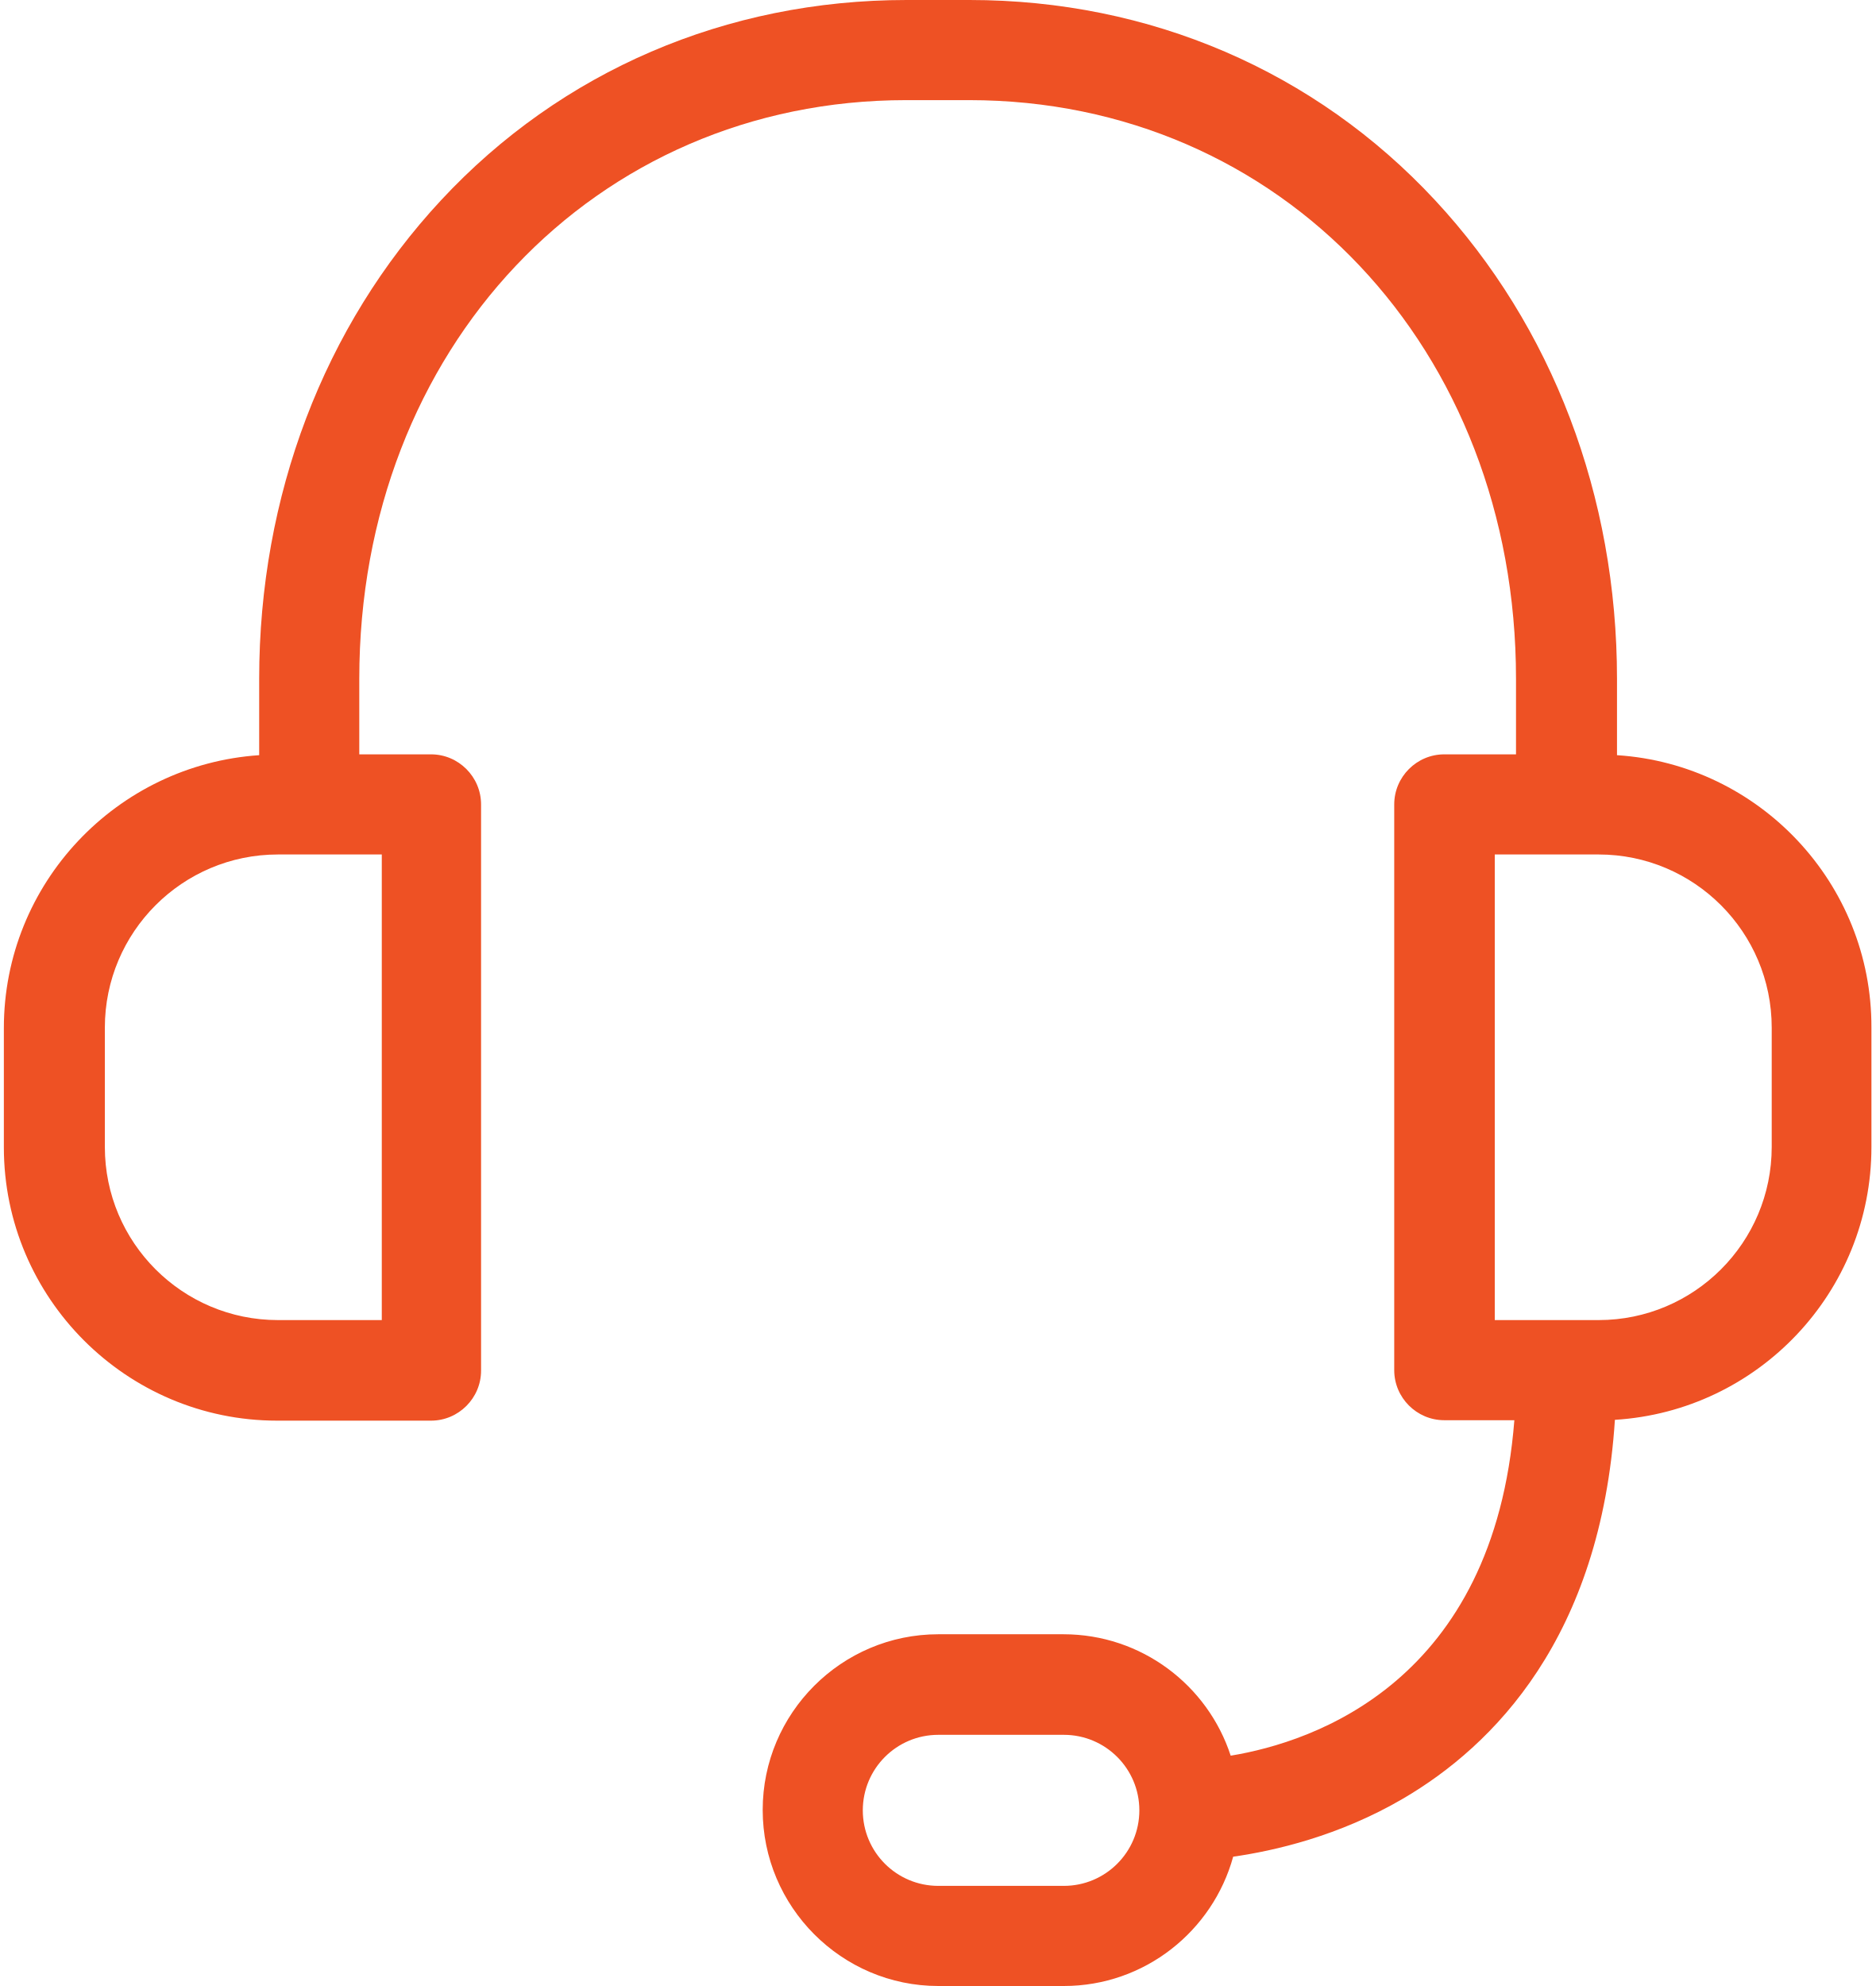
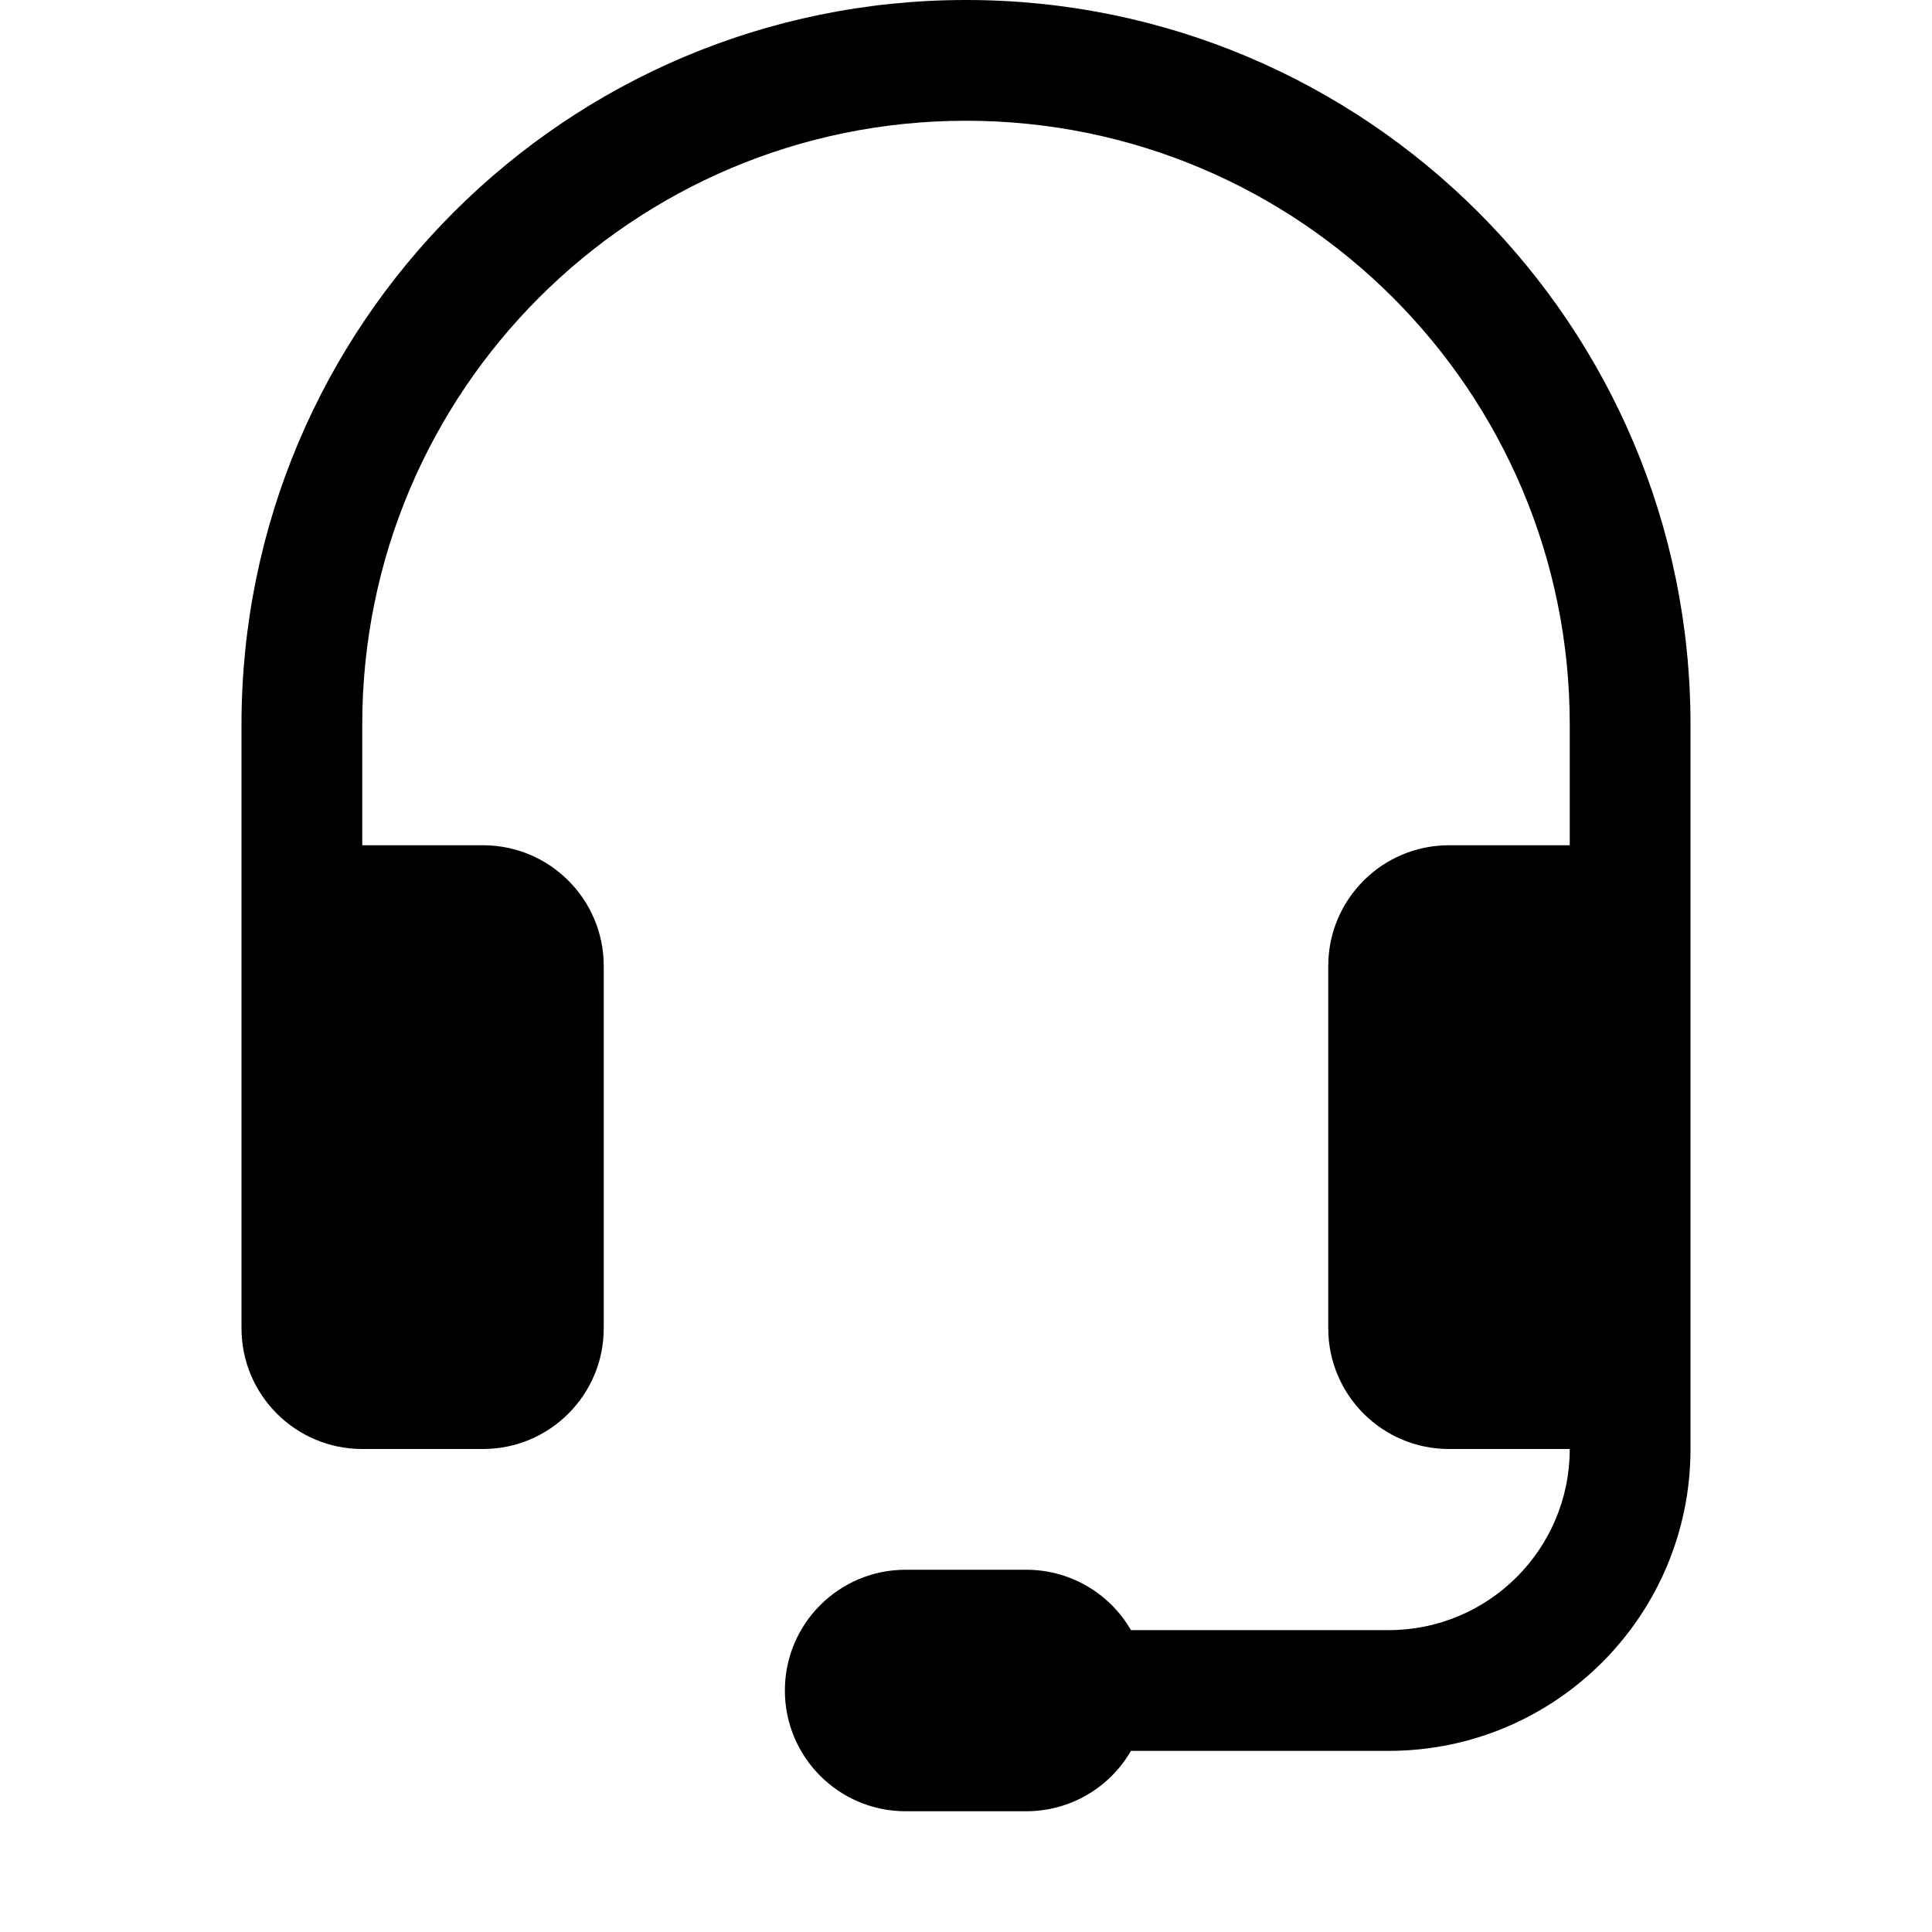
- <svg xmlns="http://www.w3.org/2000/svg" width="34" height="36" viewBox="0 0 34 36" fill="none">
-   <path d="M29.317 13.689V12.305C29.317 8.992 28.144 5.914 26.019 3.63C23.841 1.286 20.846 0 17.579 0H16.437C13.169 0 10.175 1.286 7.996 3.63C5.871 5.914 4.699 8.992 4.699 12.305V13.689C2.12 13.863 0.07 16.011 0.07 18.635V20.798C0.07 23.529 2.294 25.752 5.024 25.752H7.815C8.314 25.752 8.722 25.344 8.722 24.845V14.582C8.722 14.082 8.314 13.674 7.815 13.674H6.514V12.305C6.514 6.323 10.78 1.815 16.429 1.815H17.571C23.228 1.815 27.486 6.323 27.486 12.305V13.674H26.185C25.686 13.674 25.278 14.082 25.278 14.582V24.837C25.278 25.336 25.686 25.744 26.185 25.744H27.456C27.085 30.479 23.826 31.576 22.313 31.825C21.897 30.547 20.695 29.624 19.28 29.624H17.012C15.257 29.624 13.828 31.054 13.828 32.808C13.828 34.563 15.257 36 17.012 36H19.288C20.755 36 21.988 35.002 22.358 33.656C23.1 33.55 24.272 33.285 25.437 32.604C27.078 31.644 29.022 29.685 29.279 25.737C31.873 25.578 33.93 23.423 33.93 20.791V18.628C33.938 16.011 31.895 13.855 29.317 13.689ZM6.922 23.929H5.039C3.307 23.929 1.901 22.523 1.901 20.791V18.628C1.901 16.896 3.307 15.489 5.039 15.489H6.922V23.929ZM19.288 34.185H17.012C16.255 34.185 15.643 33.572 15.643 32.816C15.643 32.06 16.255 31.447 17.012 31.447H19.288C20.044 31.447 20.657 32.06 20.657 32.816C20.657 33.572 20.044 34.185 19.288 34.185ZM32.122 20.791C32.122 22.523 30.716 23.929 28.984 23.929H27.101V15.489H28.984C30.716 15.489 32.122 16.896 32.122 18.628V20.791Z" fill="#EE5124" />
+ <svg xmlns="http://www.w3.org/2000/svg" width="32" height="32" fill="currentColor" class="bi bi-headset" viewBox="0 0 16 16">
+   <path d="M8 1a5 5 0 0 0-5 5v1h1a1 1 0 0 1 1 1v3a1 1 0 0 1-1 1H3a1 1 0 0 1-1-1V6a6 6 0 1 1 12 0v6a2.5 2.5 0 0 1-2.5 2.5H9.366a1 1 0 0 1-.866.5h-1a1 1 0 1 1 0-2h1a1 1 0 0 1 .866.5H11.5A1.5 1.5 0 0 0 13 12h-1a1 1 0 0 1-1-1V8a1 1 0 0 1 1-1h1V6a5 5 0 0 0-5-5" />
</svg>
